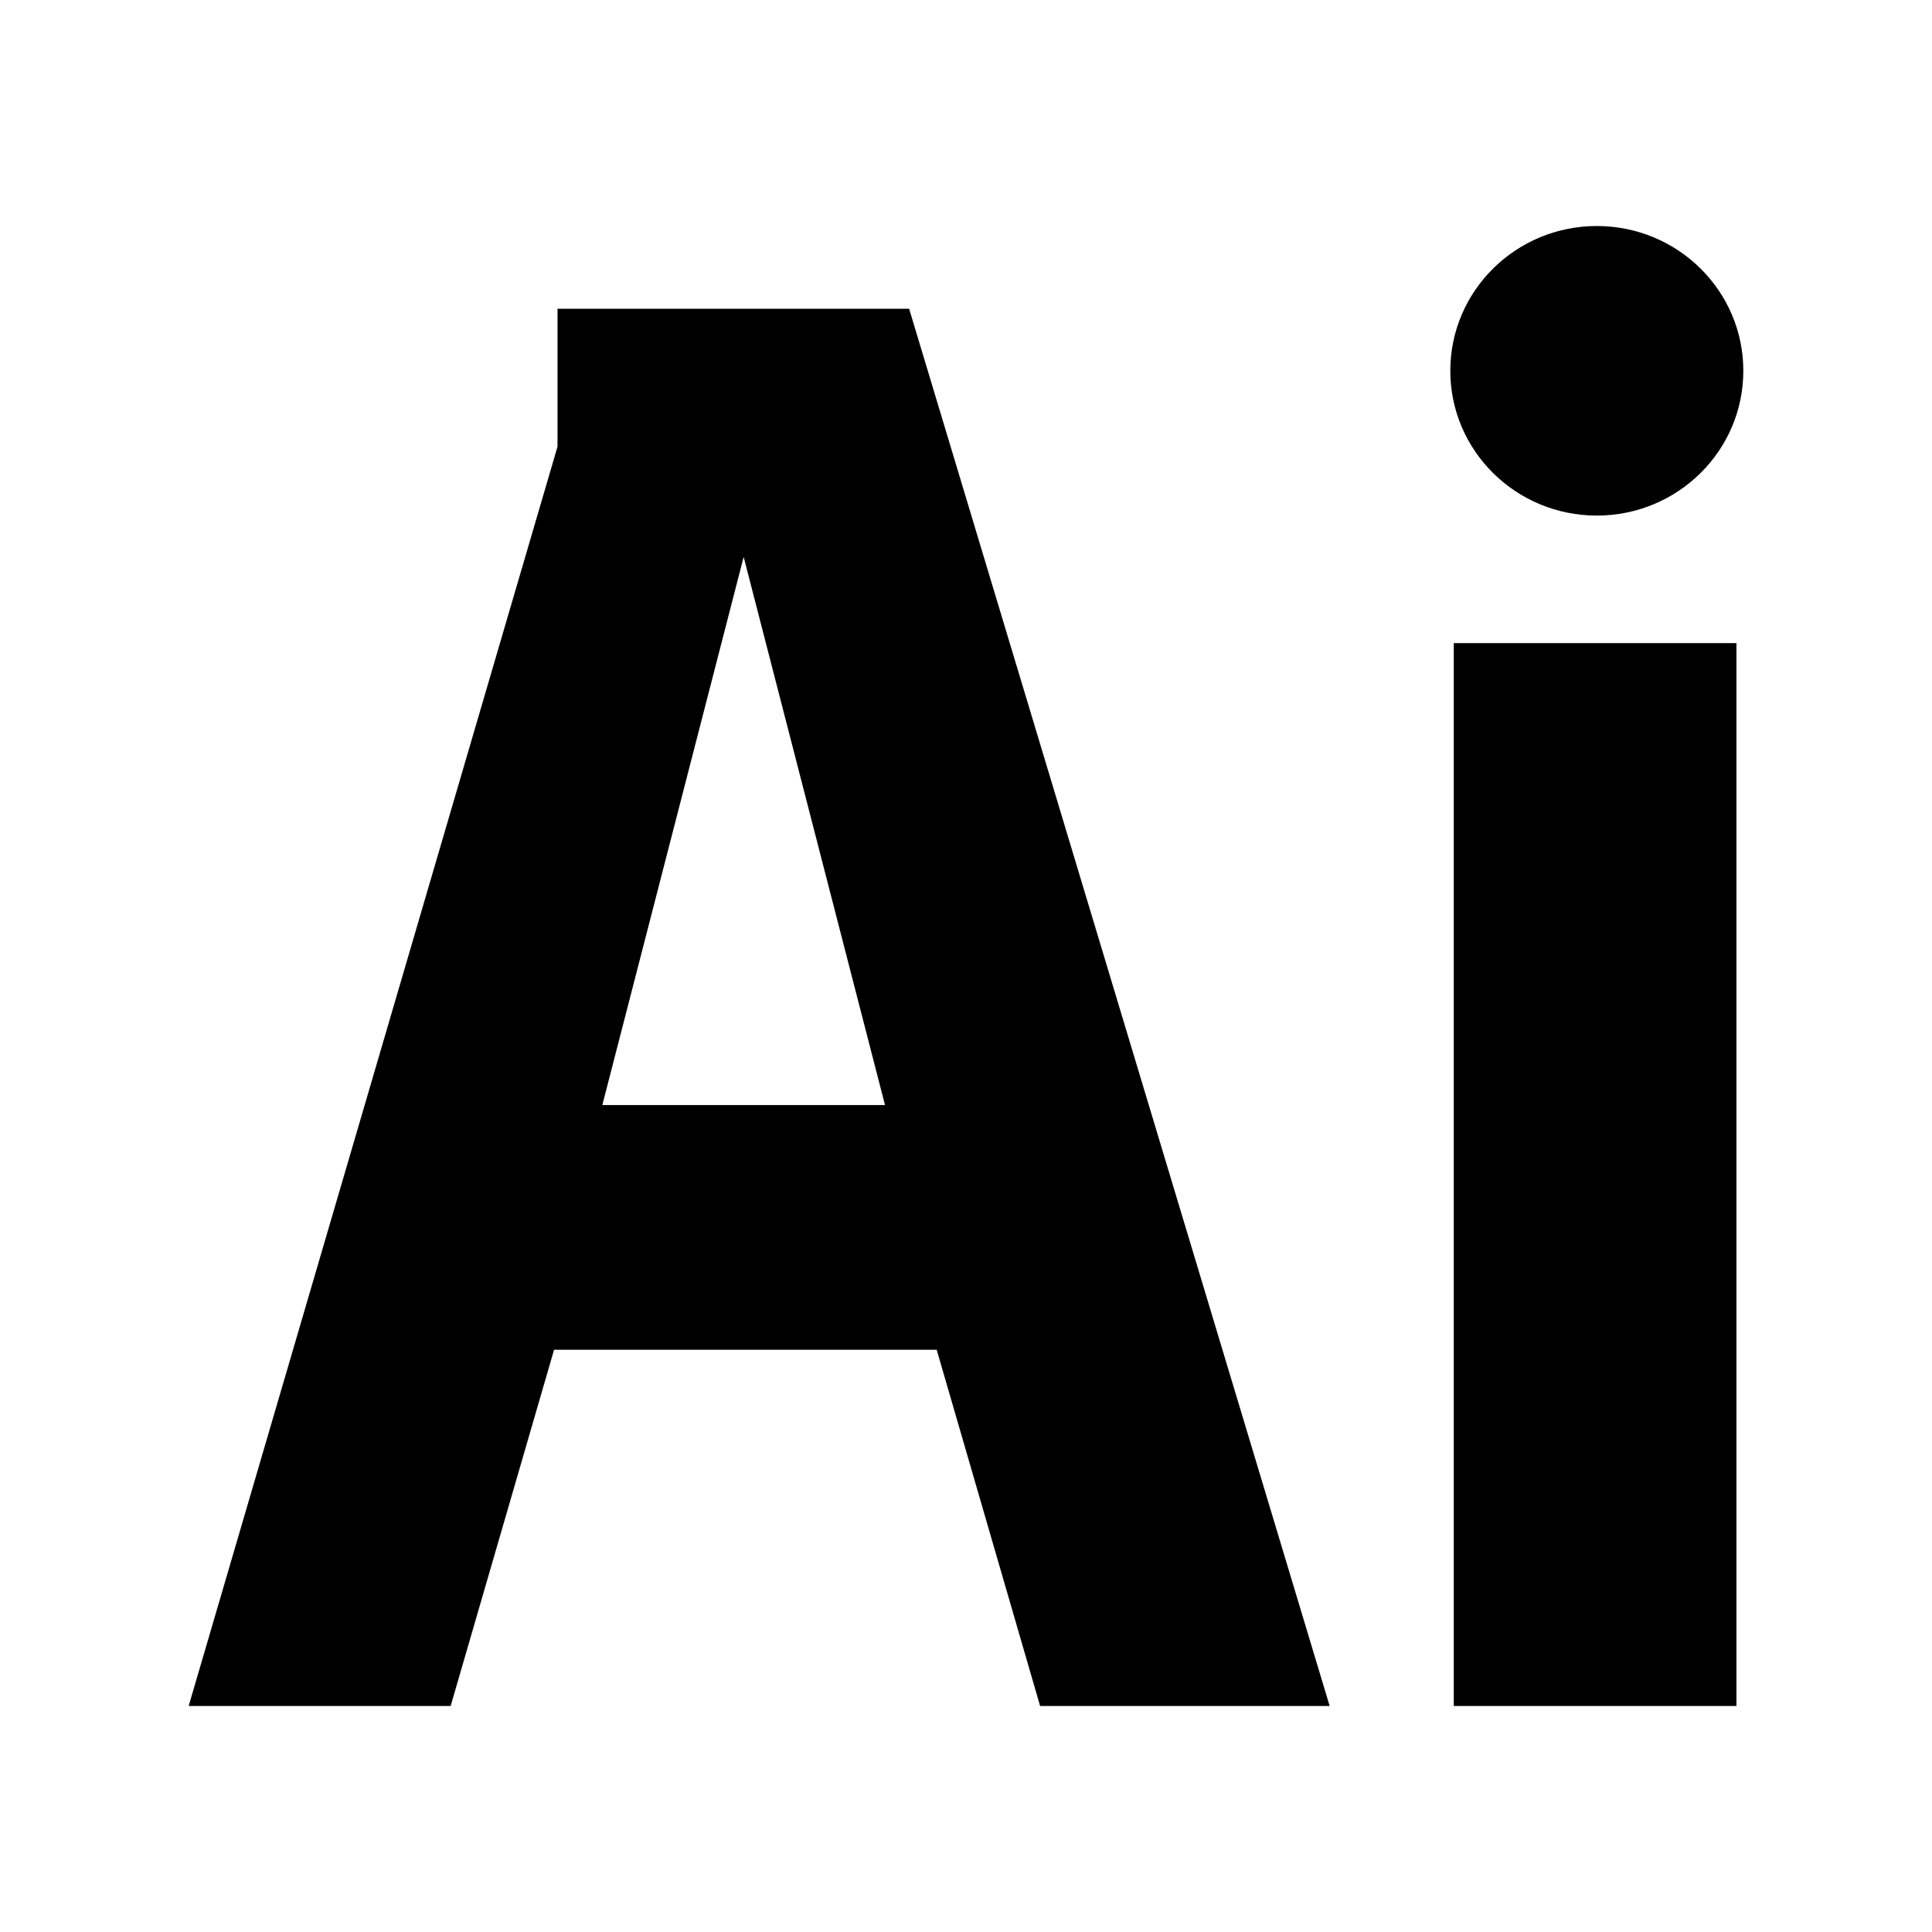
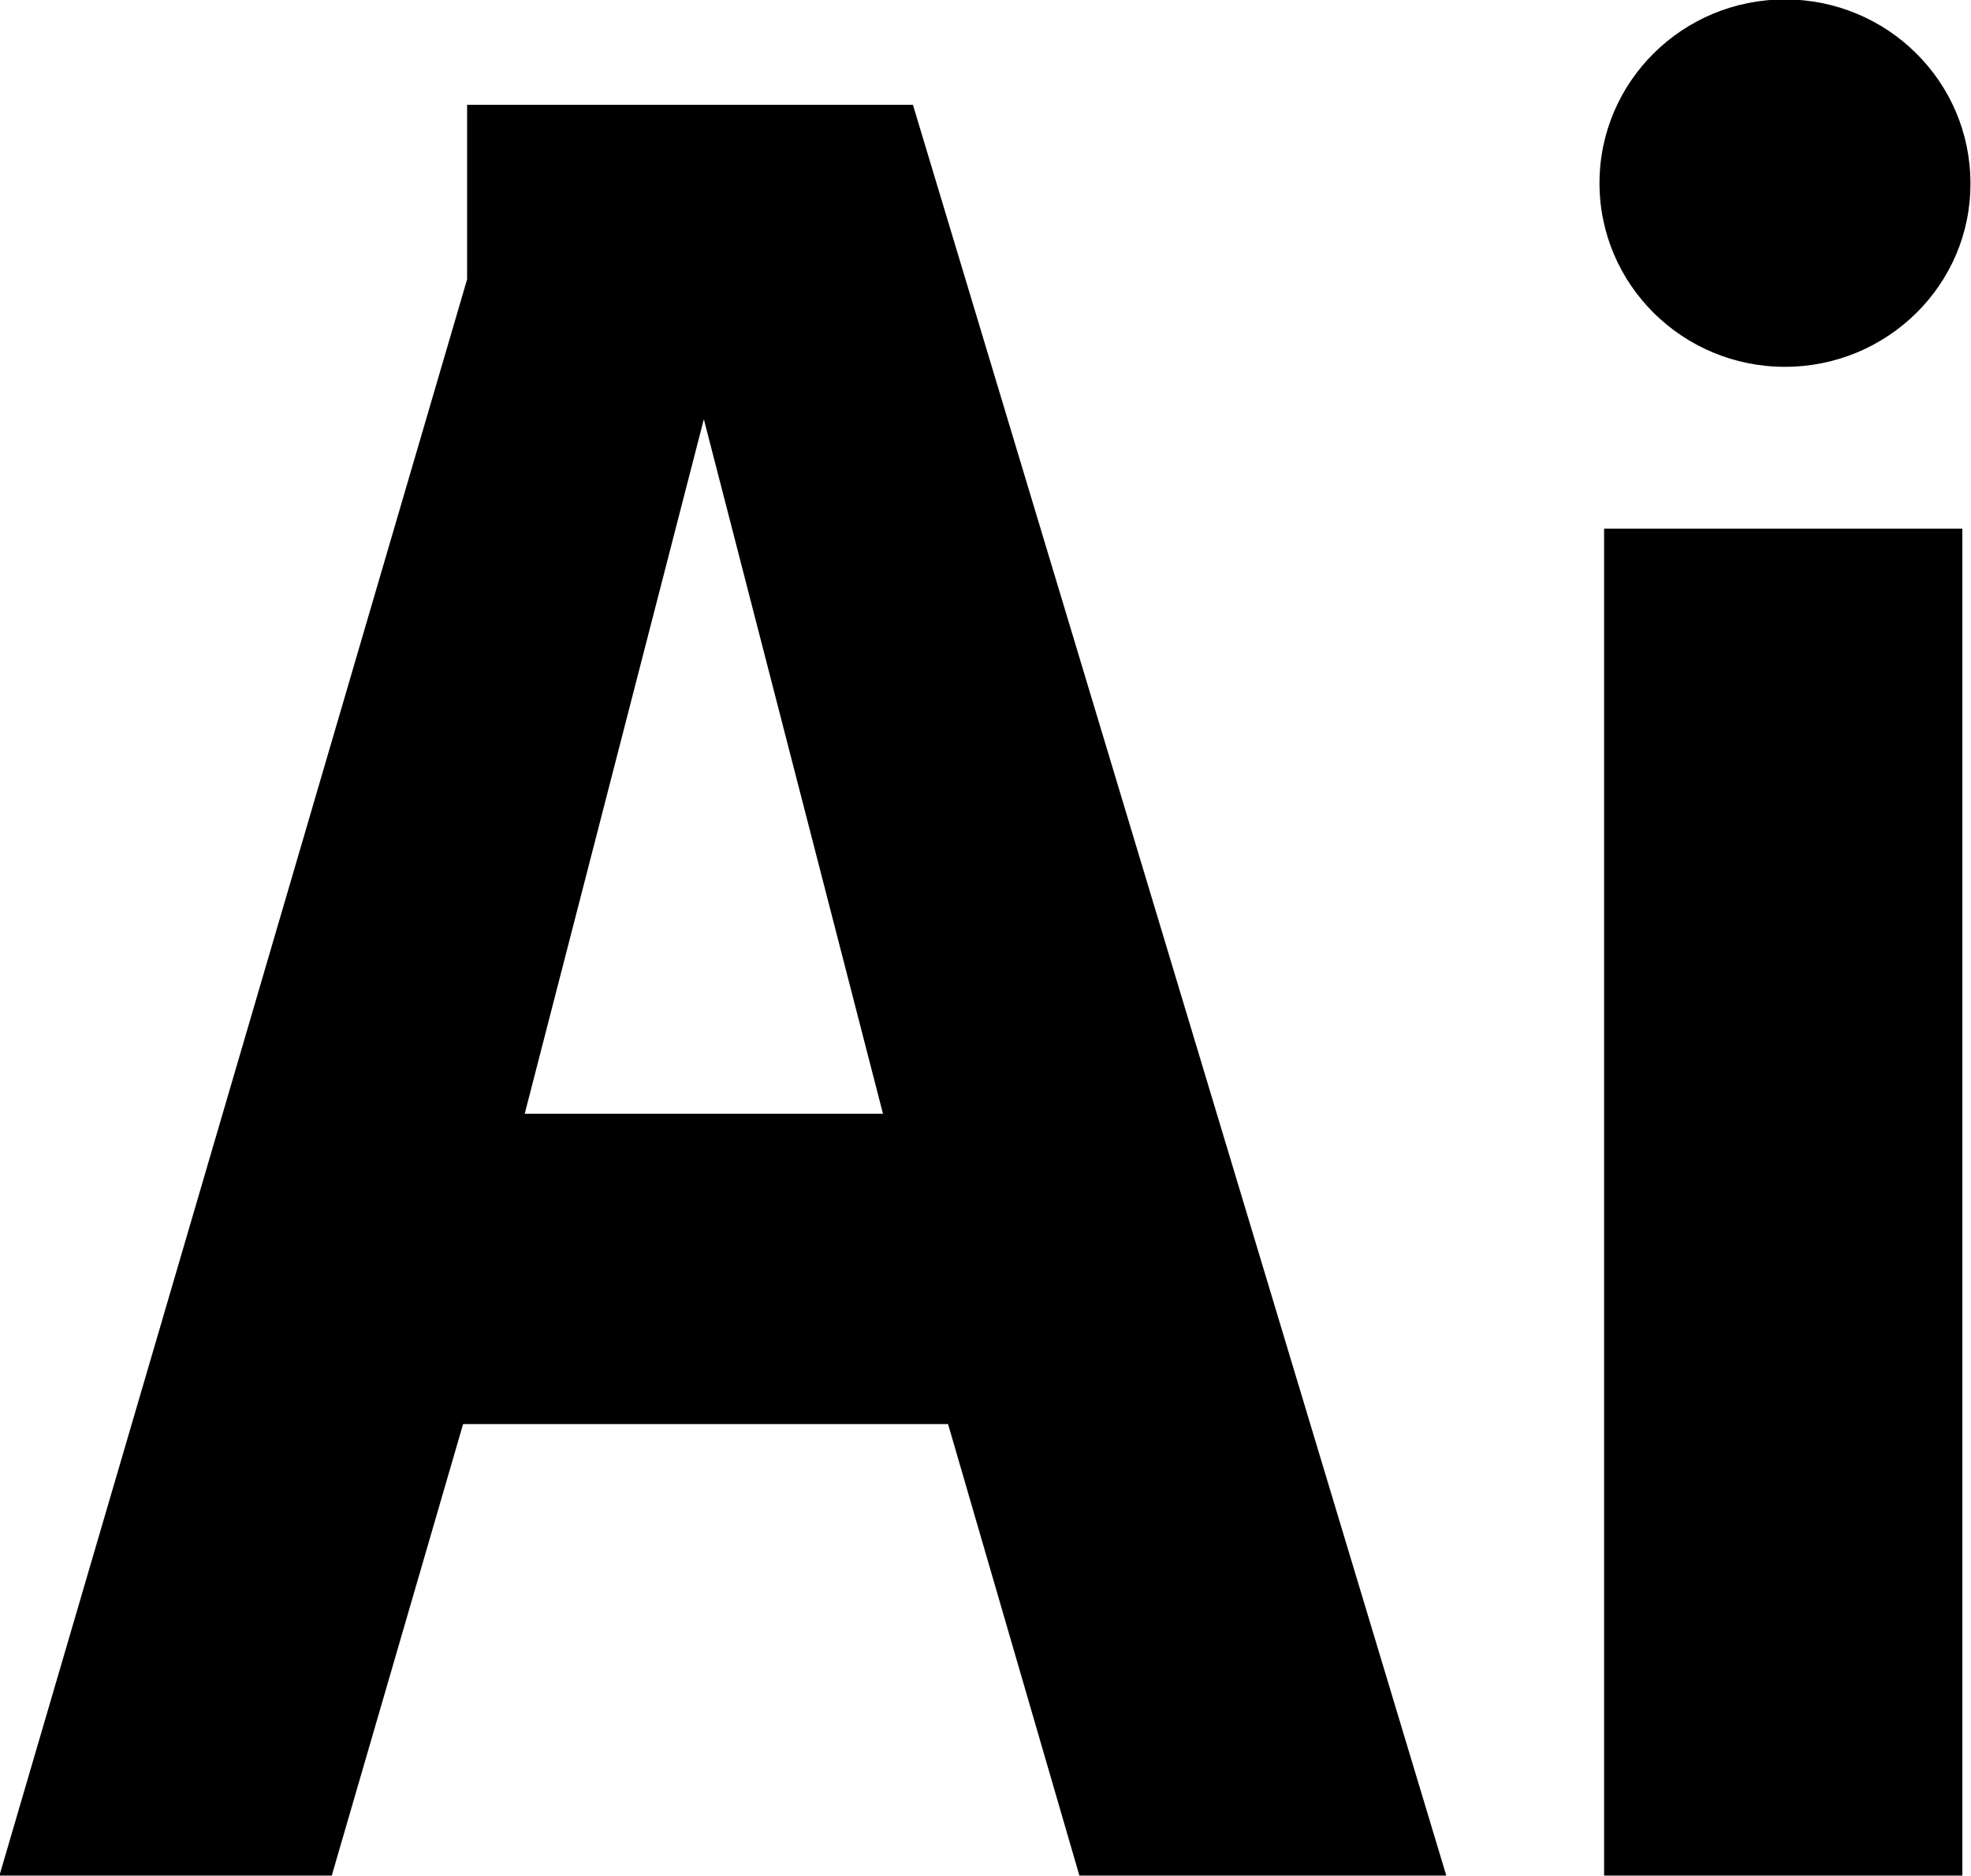
- <svg xmlns="http://www.w3.org/2000/svg" viewBox="384 144 512 512">
-   <path d="M543.624 436.844h74.908l-37.453-145.25-37.455 145.25zm116.015 159.258l-27.406-94.396h-101.4l-27.406 94.396h-69.427l97.747-333.739v-36.541h93.18l111.447 370.28h-76.735zm184.534 0h-74.907v-281.667h74.907v281.667zm-37-315.468c-21.441 0-38.826-17.179-38.826-38.367 0-21.19 17.381-38.369 38.826-38.369s38.827 17.179 38.827 38.369c0 21.188-17.38 38.367-38.827 38.367z" />
+ <svg xmlns="http://www.w3.org/2000/svg" viewBox="425.5 402.1 342.2 325.7">
+   <path d="M516.6 595.5h62.2l-31.1-120.6-31.1 120.6zm96.3 132.3l-22.8-78.4h-84.2l-22.8 78.4h-57.7l81.2-277.2v-30.3h77.4l92.6 307.5h-63.7zm153.3 0h-62.2v-233.9h62.2v233.9zm-30.8-262c-17.8 0-32.2-14.3-32.2-31.9 0-17.6 14.4-31.9 32.2-31.9 17.8 0 32.2 14.3 32.2 31.9.1 17.6-14.4 31.9-32.2 31.9z" />
</svg>
